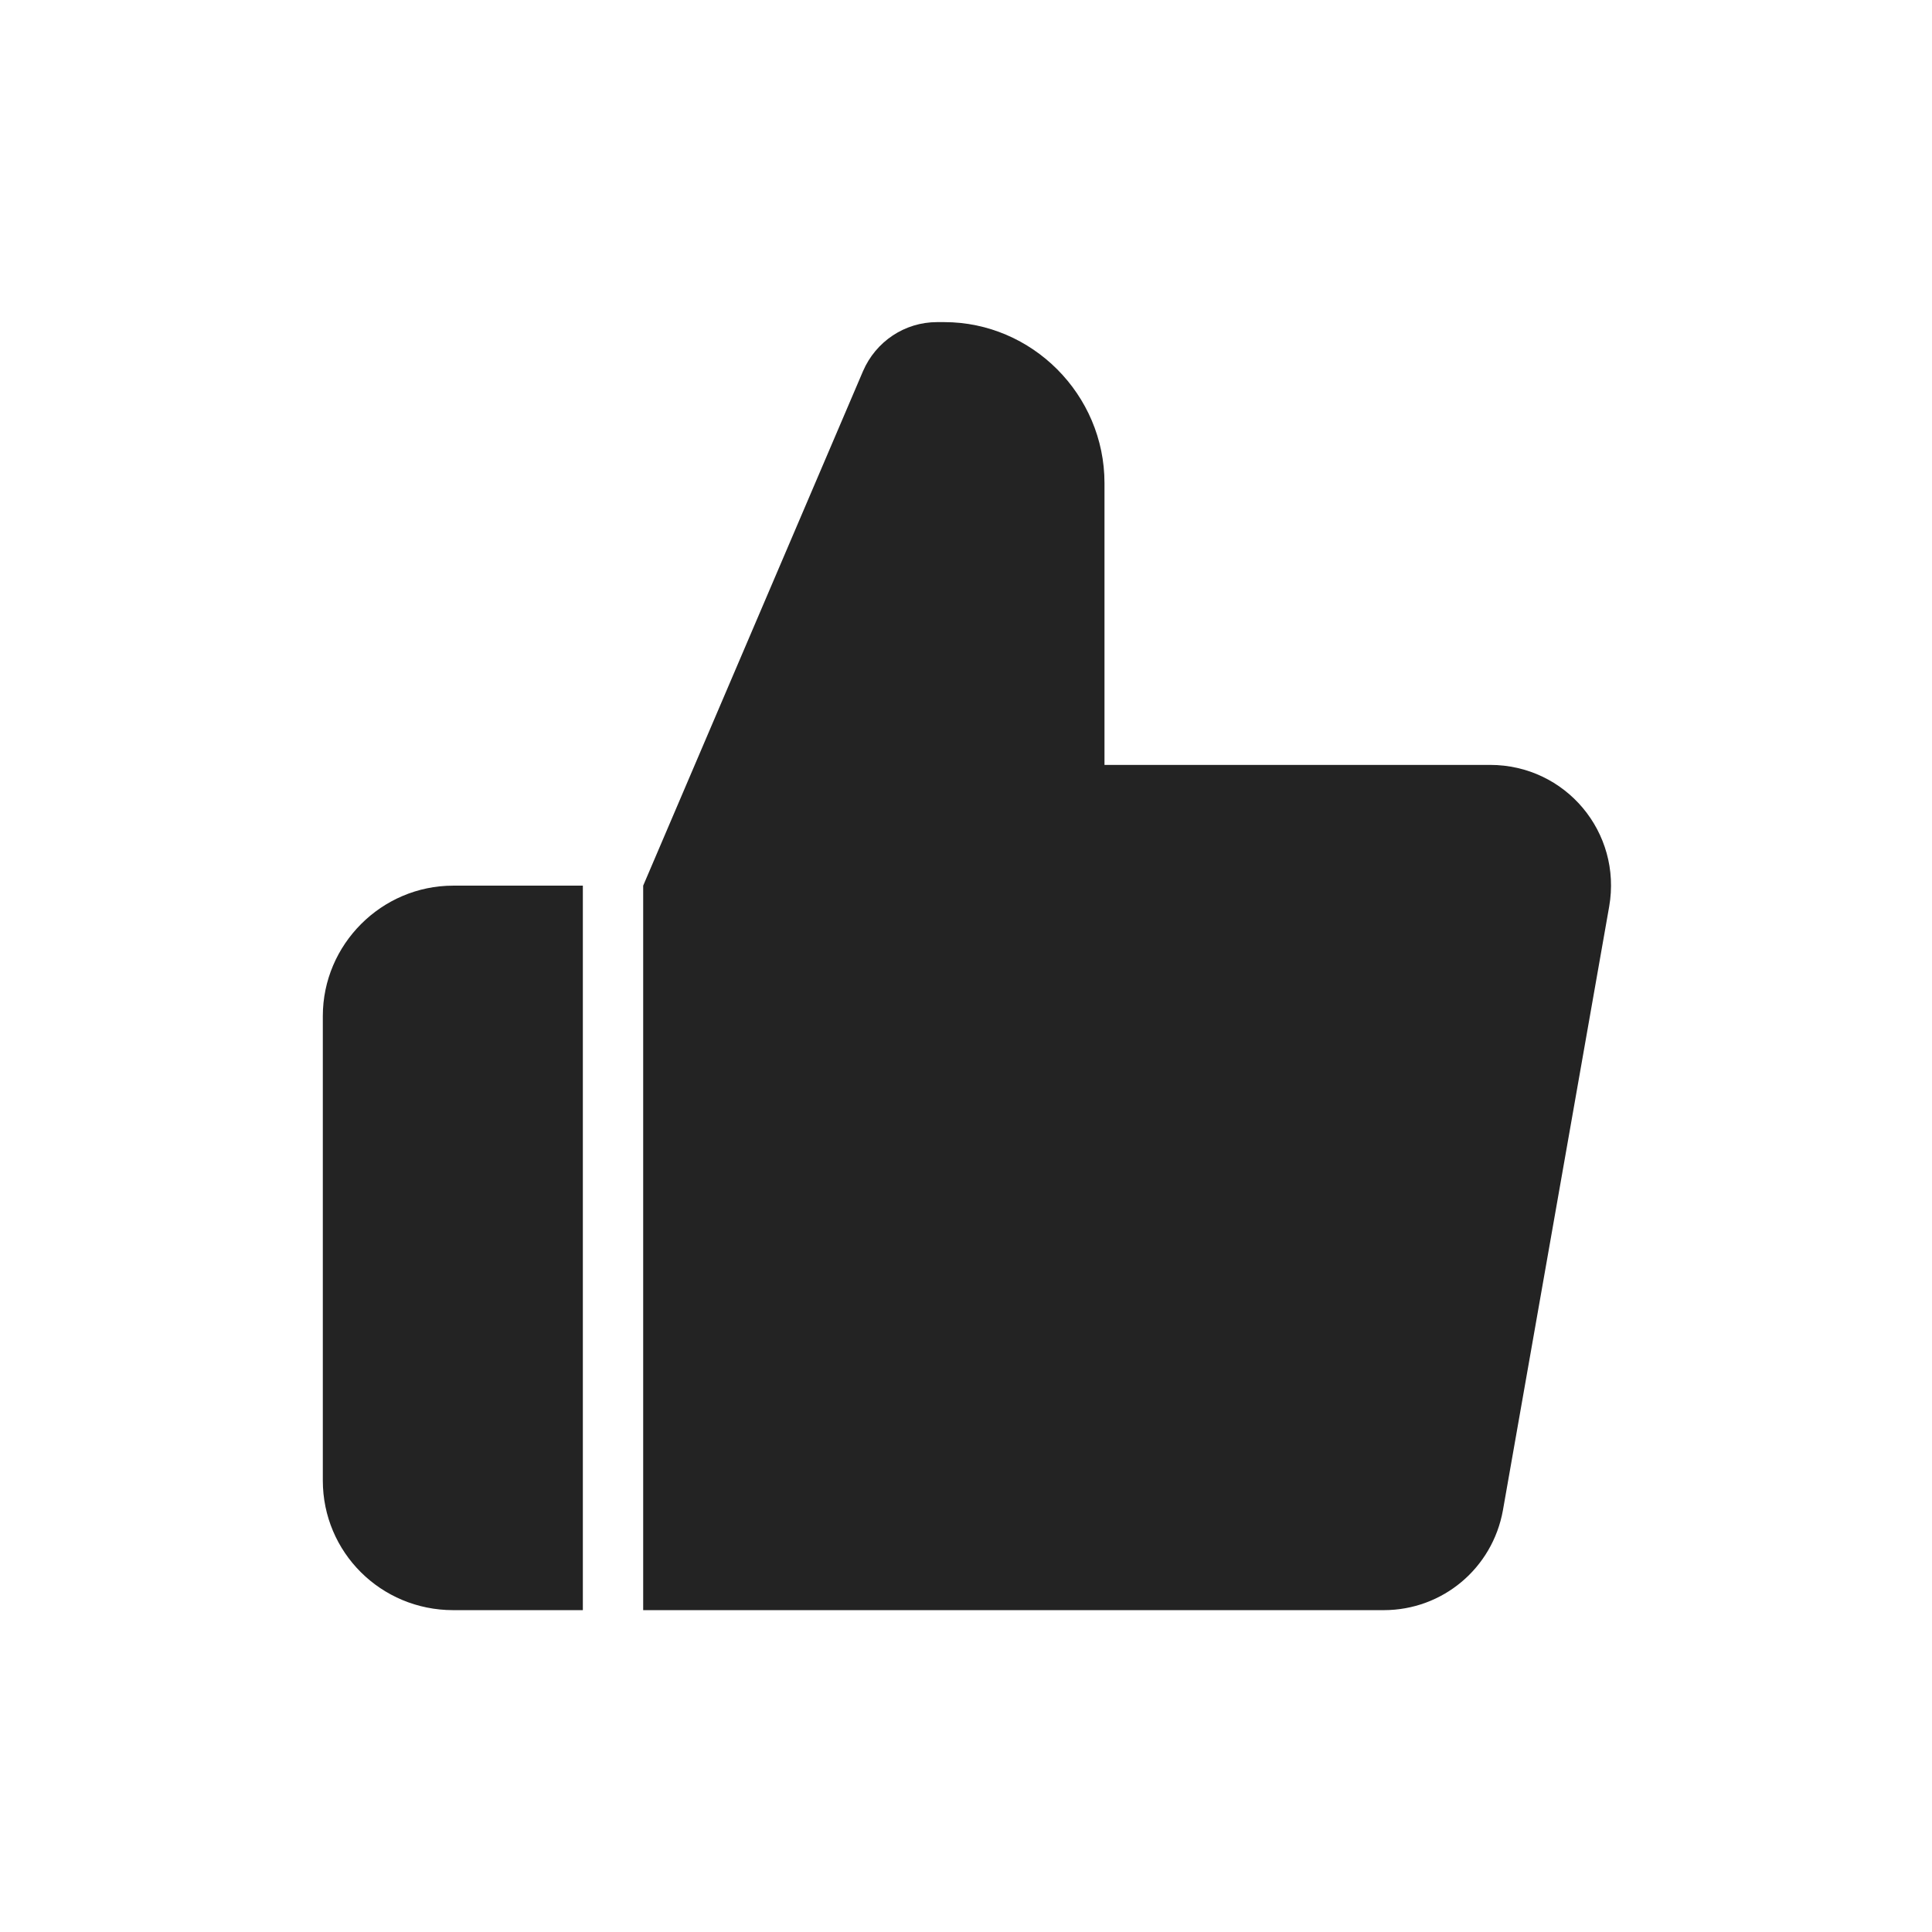
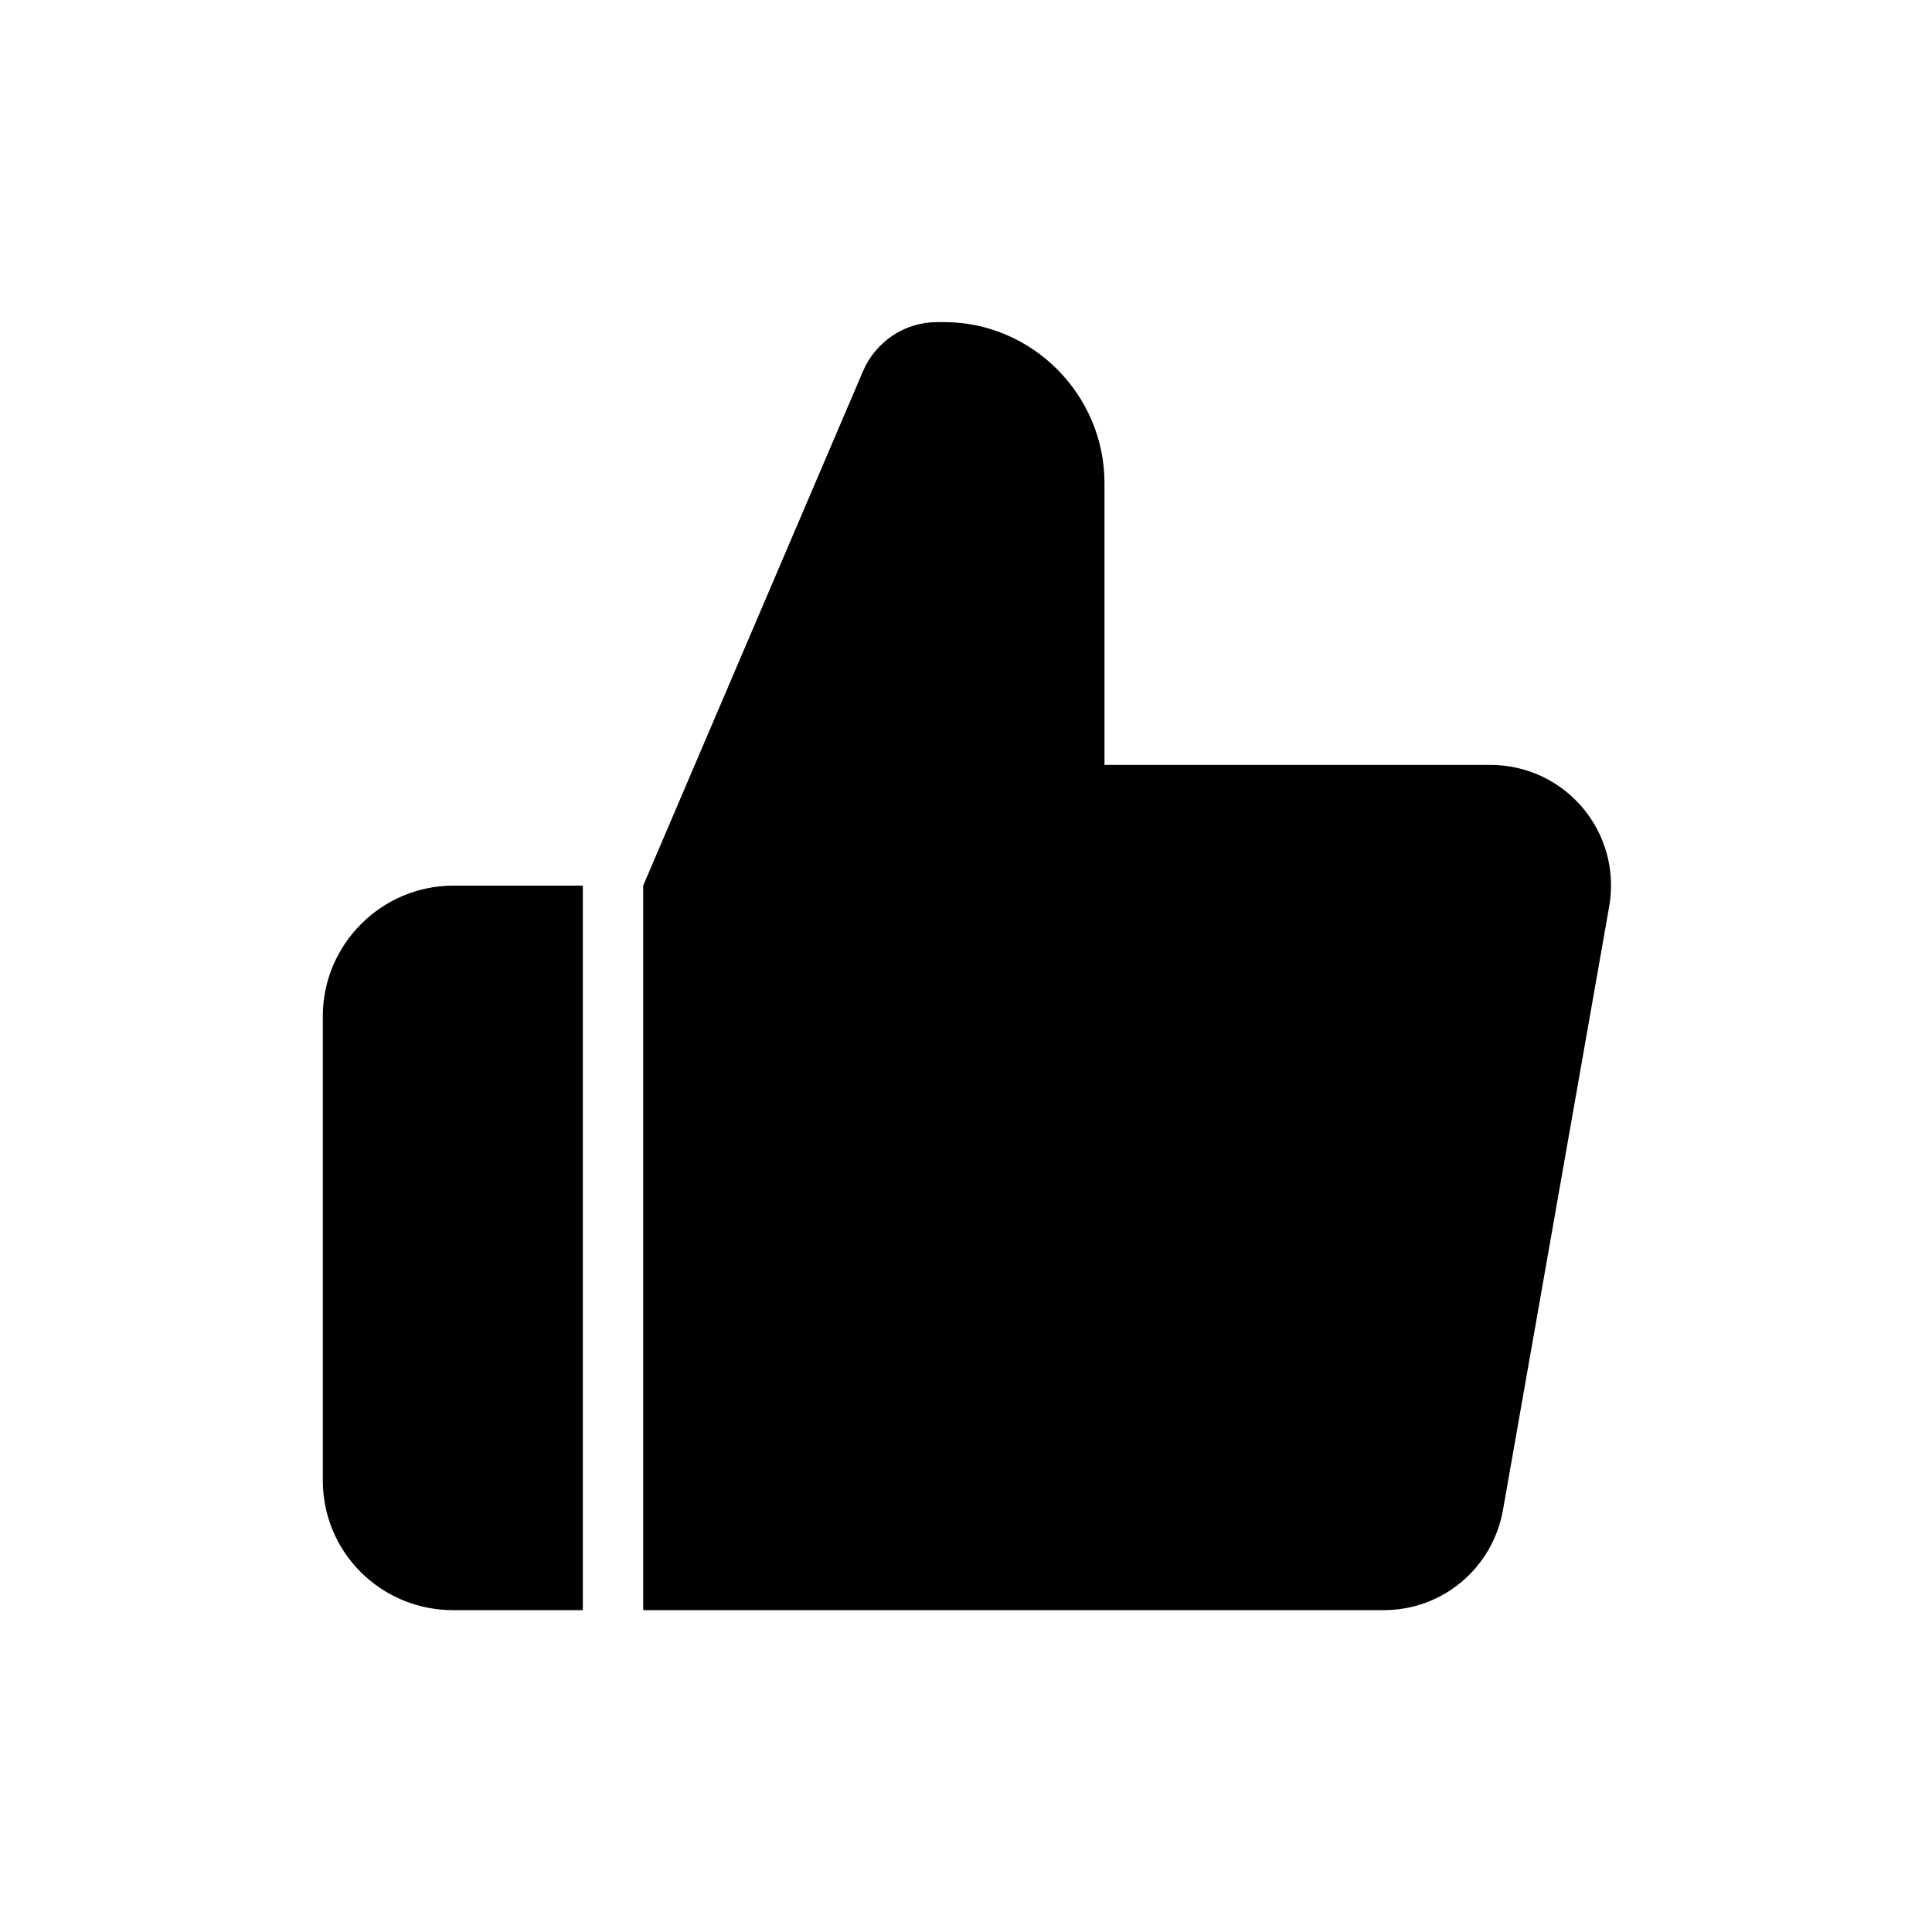
<svg xmlns="http://www.w3.org/2000/svg" width="22" height="22" viewBox="0 0 22 22" fill="none">
-   <path d="M6.637 10.085V18.335H5.161C4.336 18.335 3.676 17.675 3.676 16.859V11.57C3.676 10.754 4.345 10.085 5.161 10.085H6.637ZM16.958 8.71H12.577V5.501C12.577 4.493 11.752 3.668 10.752 3.668H10.67C10.303 3.668 9.973 3.888 9.827 4.227L7.324 10.085V18.335H15.757C16.427 18.335 16.995 17.858 17.114 17.198L18.324 10.323C18.471 9.48 17.829 8.71 16.967 8.71H16.958Z" fill="#232323" />
+   <path d="M6.637 10.085V18.335H5.161C4.336 18.335 3.676 17.675 3.676 16.859V11.57C3.676 10.754 4.345 10.085 5.161 10.085H6.637ZM16.958 8.71H12.577V5.501C12.577 4.493 11.752 3.668 10.752 3.668H10.67C10.303 3.668 9.973 3.888 9.827 4.227L7.324 10.085V18.335H15.757C16.427 18.335 16.995 17.858 17.114 17.198L18.324 10.323C18.471 9.48 17.829 8.71 16.967 8.71H16.958Z" fill="currentColor" />
</svg>
